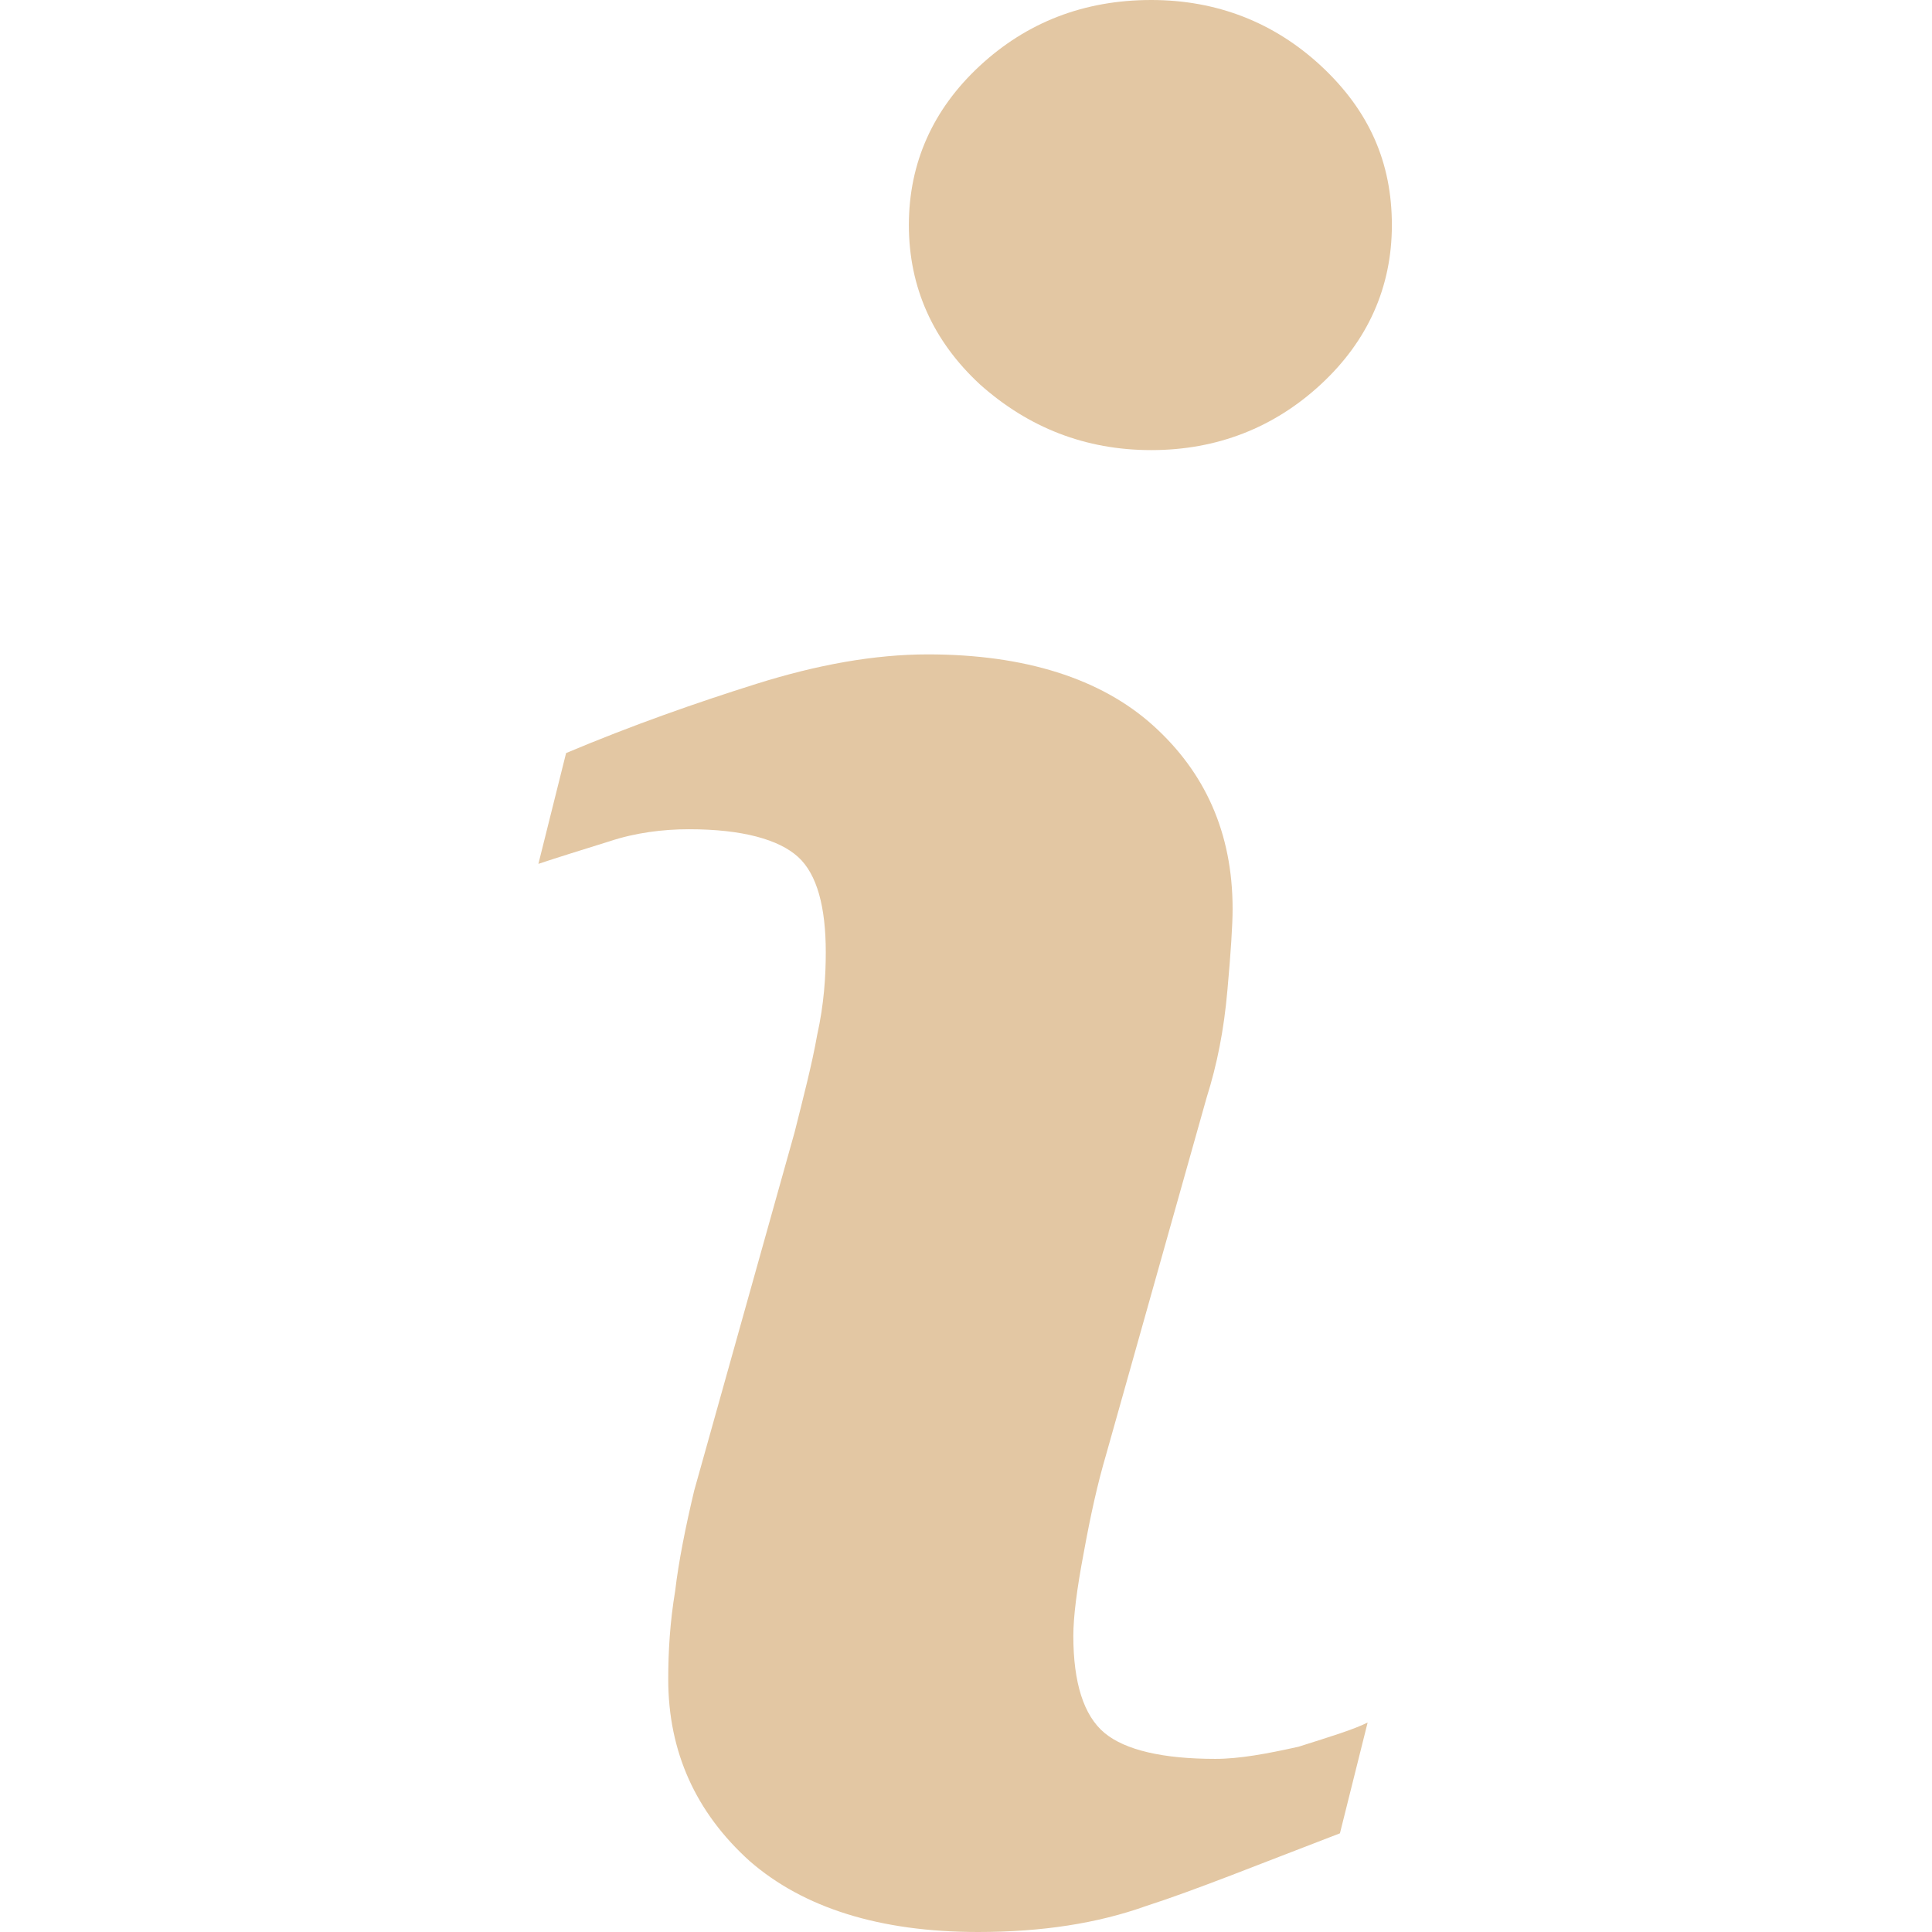
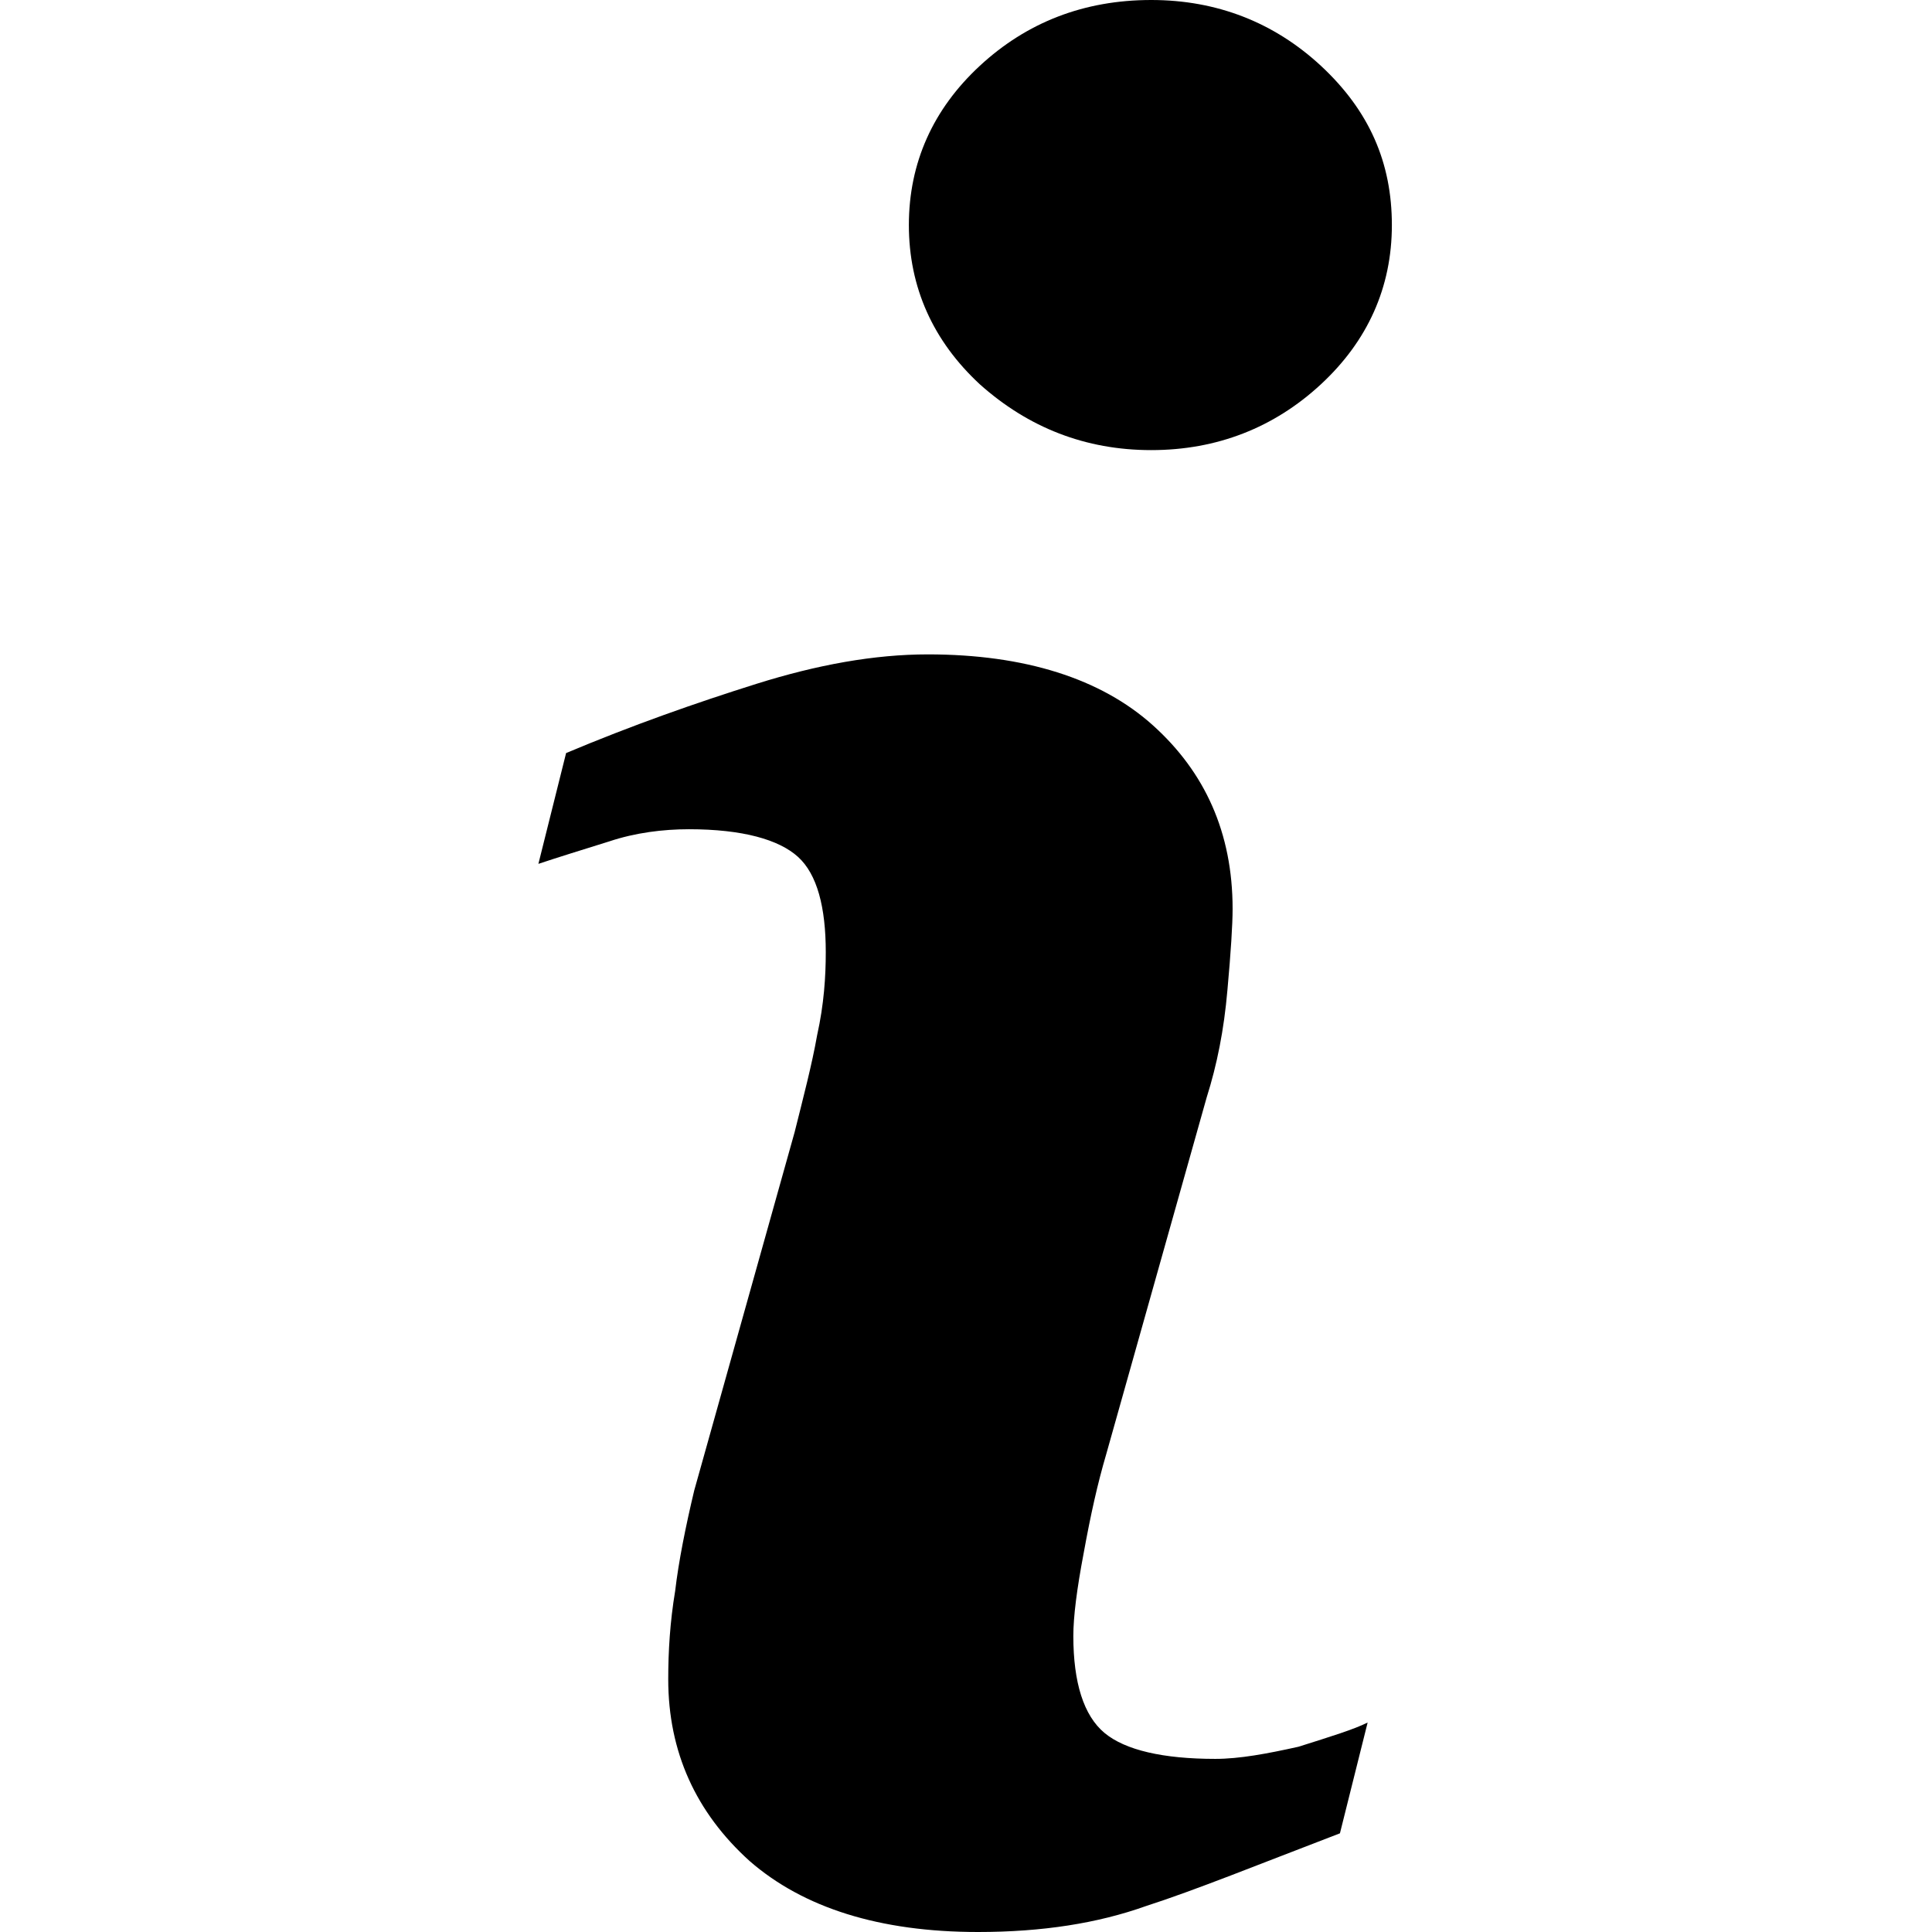
<svg xmlns="http://www.w3.org/2000/svg" version="1.1" id="Capa_1" x="0px" y="0px" viewBox="0 0 111.6 111.6" style="enable-background:new 0 0 111.6 111.6;" xml:space="preserve">
  <style type="text/css">
	.st0{fill:#E3C7A3;}
</style>
  <g>
-     <path class="st0" d="M79,99.5l-1.6,6.4c-4.7,1.8-8.4,3.3-11.2,4.2c-2.8,1-6,1.5-9.7,1.5c-5.7,0-10.1-1.4-13.2-4.1   c-3.1-2.8-4.7-6.3-4.7-10.5c0-1.6,0.1-3.3,0.4-5.1c0.2-1.7,0.6-3.7,1.1-5.8l5.8-20.7c0.5-2,1-3.9,1.3-5.6c0.4-1.8,0.5-3.4,0.5-4.8   c0-2.6-0.5-4.5-1.6-5.5c-1.1-1-3.2-1.6-6.3-1.6c-1.5,0-3.1,0.2-4.6,0.7c-1.6,0.5-2.9,0.9-4.1,1.3l1.6-6.4c3.8-1.6,7.5-2.9,11-4   c3.5-1.1,6.8-1.7,9.9-1.7c5.6,0,10,1.4,13,4.1c3,2.7,4.6,6.2,4.6,10.6c0,0.9-0.1,2.5-0.3,4.7c-0.2,2.3-0.6,4.3-1.2,6.2L63.9,84   c-0.5,1.7-0.9,3.5-1.3,5.7c-0.4,2.1-0.6,3.7-0.6,4.8c0,2.7,0.6,4.6,1.8,5.6c1.2,1,3.4,1.5,6.4,1.5c1.4,0,3-0.3,4.8-0.7   C76.9,100.3,78.2,99.9,79,99.5z M80.4,13c0,3.6-1.4,6.7-4.1,9.2c-2.7,2.5-6,3.8-9.8,3.8c-3.8,0-7.1-1.3-9.9-3.8   c-2.7-2.5-4.1-5.6-4.1-9.2c0-3.6,1.4-6.7,4.1-9.2c2.7-2.5,6-3.8,9.9-3.8c3.8,0,7.1,1.3,9.8,3.8C79.1,6.4,80.4,9.4,80.4,13z" />
+     <path className="st0" d="M79,99.5l-1.6,6.4c-4.7,1.8-8.4,3.3-11.2,4.2c-2.8,1-6,1.5-9.7,1.5c-5.7,0-10.1-1.4-13.2-4.1   c-3.1-2.8-4.7-6.3-4.7-10.5c0-1.6,0.1-3.3,0.4-5.1c0.2-1.7,0.6-3.7,1.1-5.8l5.8-20.7c0.5-2,1-3.9,1.3-5.6c0.4-1.8,0.5-3.4,0.5-4.8   c0-2.6-0.5-4.5-1.6-5.5c-1.1-1-3.2-1.6-6.3-1.6c-1.5,0-3.1,0.2-4.6,0.7c-1.6,0.5-2.9,0.9-4.1,1.3l1.6-6.4c3.8-1.6,7.5-2.9,11-4   c3.5-1.1,6.8-1.7,9.9-1.7c5.6,0,10,1.4,13,4.1c3,2.7,4.6,6.2,4.6,10.6c0,0.9-0.1,2.5-0.3,4.7c-0.2,2.3-0.6,4.3-1.2,6.2L63.9,84   c-0.5,1.7-0.9,3.5-1.3,5.7c-0.4,2.1-0.6,3.7-0.6,4.8c0,2.7,0.6,4.6,1.8,5.6c1.2,1,3.4,1.5,6.4,1.5c1.4,0,3-0.3,4.8-0.7   C76.9,100.3,78.2,99.9,79,99.5z M80.4,13c0,3.6-1.4,6.7-4.1,9.2c-2.7,2.5-6,3.8-9.8,3.8c-3.8,0-7.1-1.3-9.9-3.8   c-2.7-2.5-4.1-5.6-4.1-9.2c0-3.6,1.4-6.7,4.1-9.2c2.7-2.5,6-3.8,9.9-3.8c3.8,0,7.1,1.3,9.8,3.8C79.1,6.4,80.4,9.4,80.4,13z" />
  </g>
</svg>
